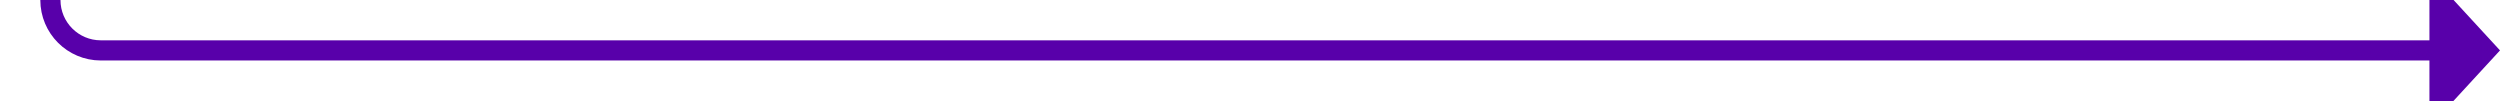
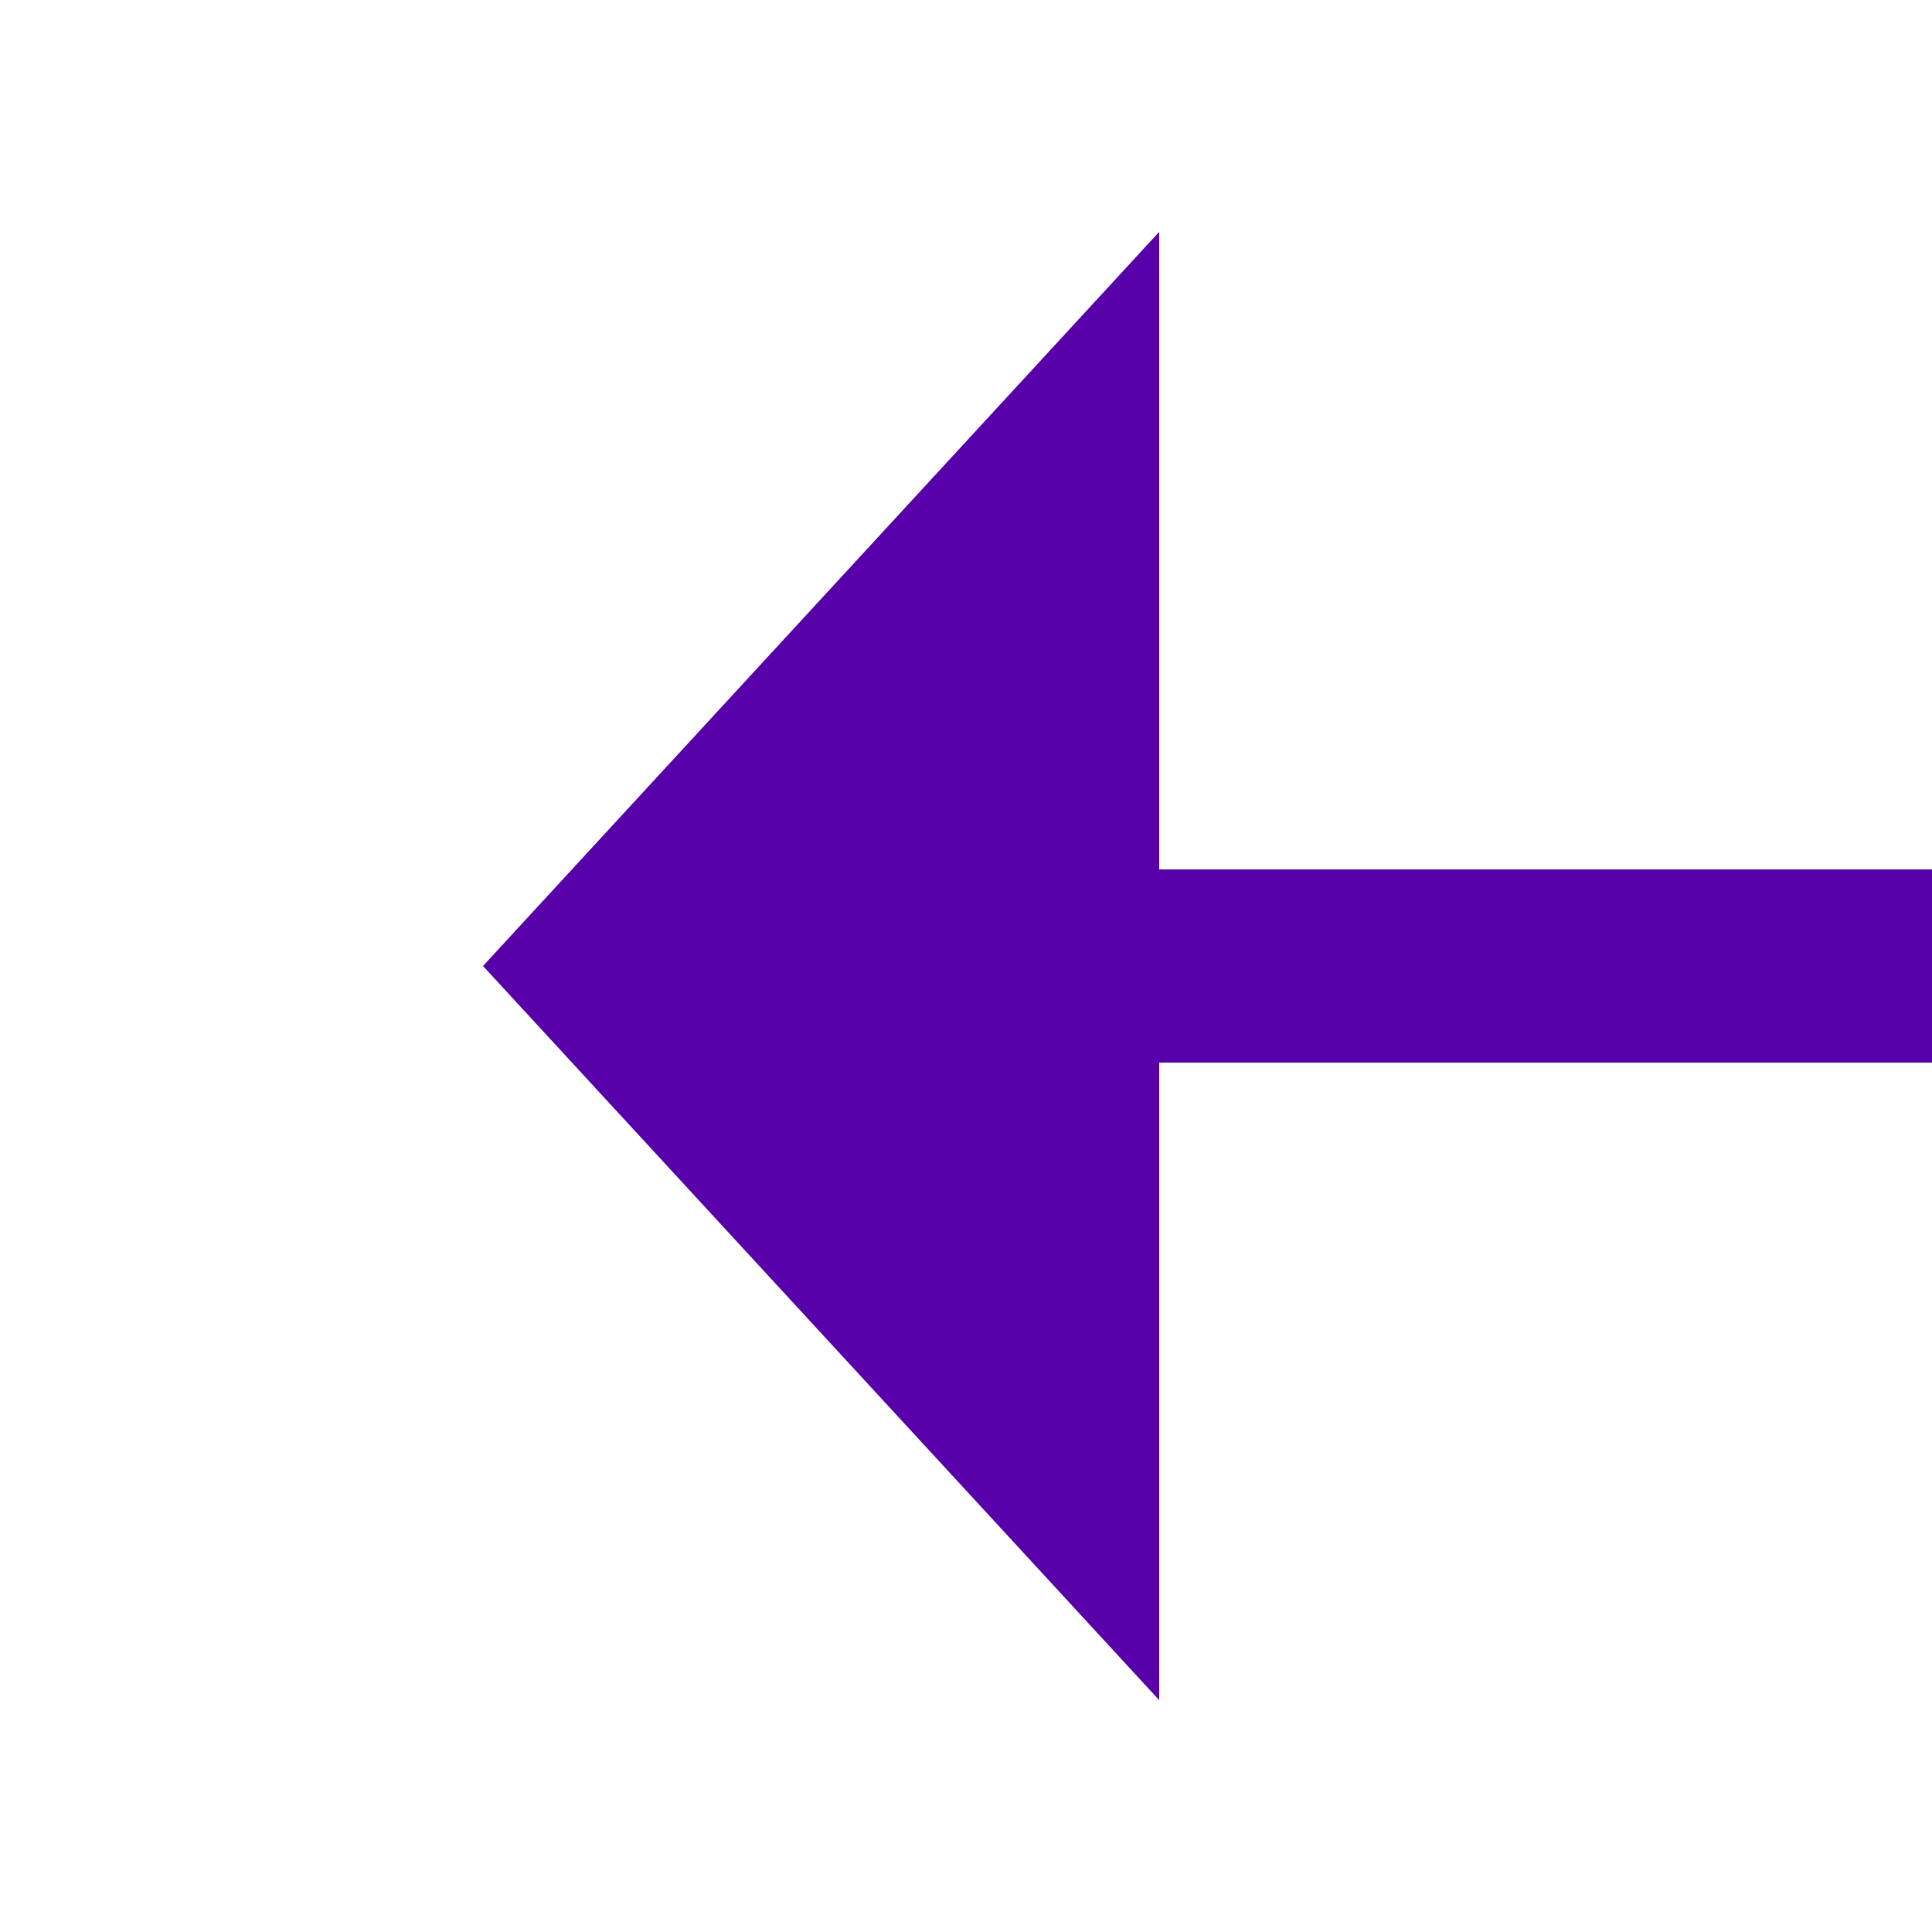
- <svg xmlns="http://www.w3.org/2000/svg" version="1.1" width="248px" height="10px" preserveAspectRatio="xMinYMid meet" viewBox="387 2977 248 8">
-   <path d="M 316 2318  L 387 2318  A 5 5 0 0 1 392 2323 L 392 2976  A 5 5 0 0 0 397 2981 L 629 2981  " stroke-width="2" stroke-dasharray="0" stroke="rgba(88, 0, 170, 1)" fill="none" class="stroke" />
-   <path d="M 317.5 2314.5  A 3.5 3.5 0 0 0 314 2318 A 3.5 3.5 0 0 0 317.5 2321.5 A 3.5 3.5 0 0 0 321 2318 A 3.5 3.5 0 0 0 317.5 2314.5 Z M 628 2988.6  L 635 2981  L 628 2973.4  L 628 2988.6  Z " fill-rule="nonzero" fill="rgba(88, 0, 170, 1)" stroke="none" class="fill" />
+ <svg xmlns="http://www.w3.org/2000/svg" version="1.1" width="20px" height="20px" preserveAspectRatio="xMinYMid meet" viewBox="590 2900 20 18">
+   <path d="M 637 2909  L 601 2909  " stroke-width="2" stroke-dasharray="0" stroke="rgba(88, 0, 170, 1)" fill="none" class="stroke" />
+   <path d="M 635.5 2905.5  A 3.5 3.5 0 0 0 632 2909 A 3.5 3.5 0 0 0 635.5 2912.5 A 3.5 3.5 0 0 0 639 2909 A 3.5 3.5 0 0 0 635.5 2905.5 Z M 602 2901.4  L 595 2909  L 602 2916.6  L 602 2901.4  Z " fill-rule="nonzero" fill="rgba(88, 0, 170, 1)" stroke="none" class="fill" />
</svg>
